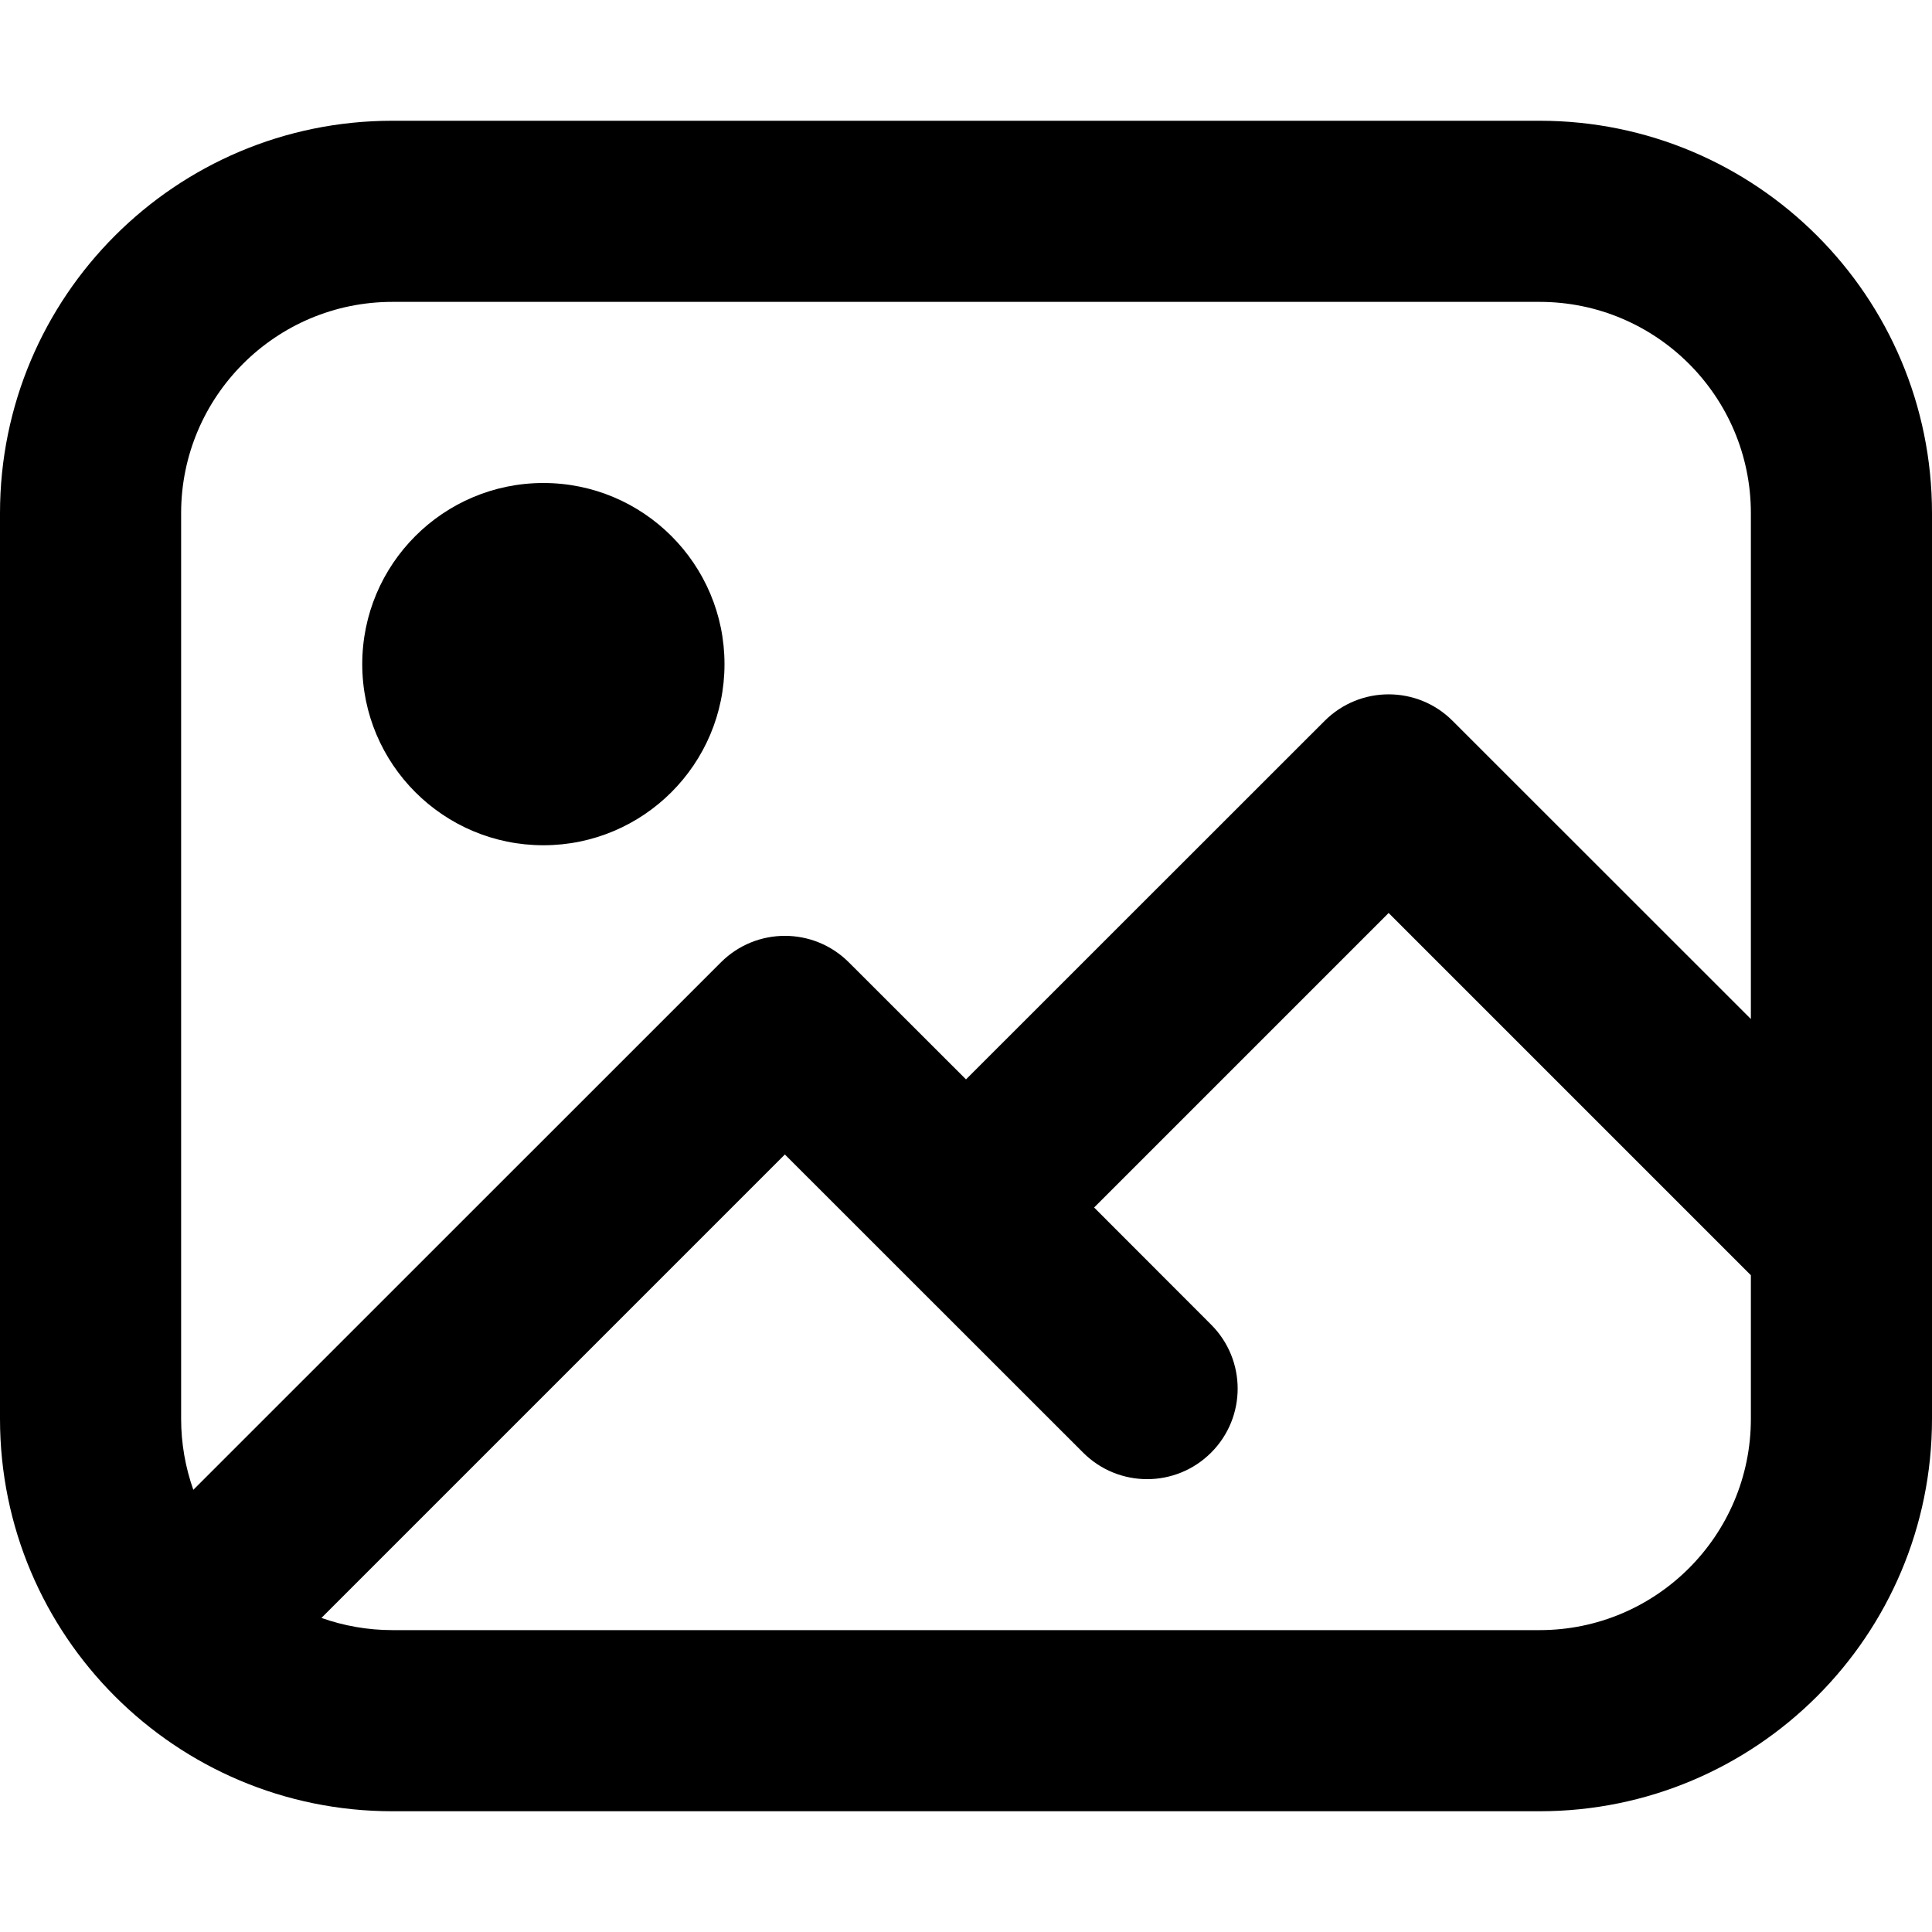
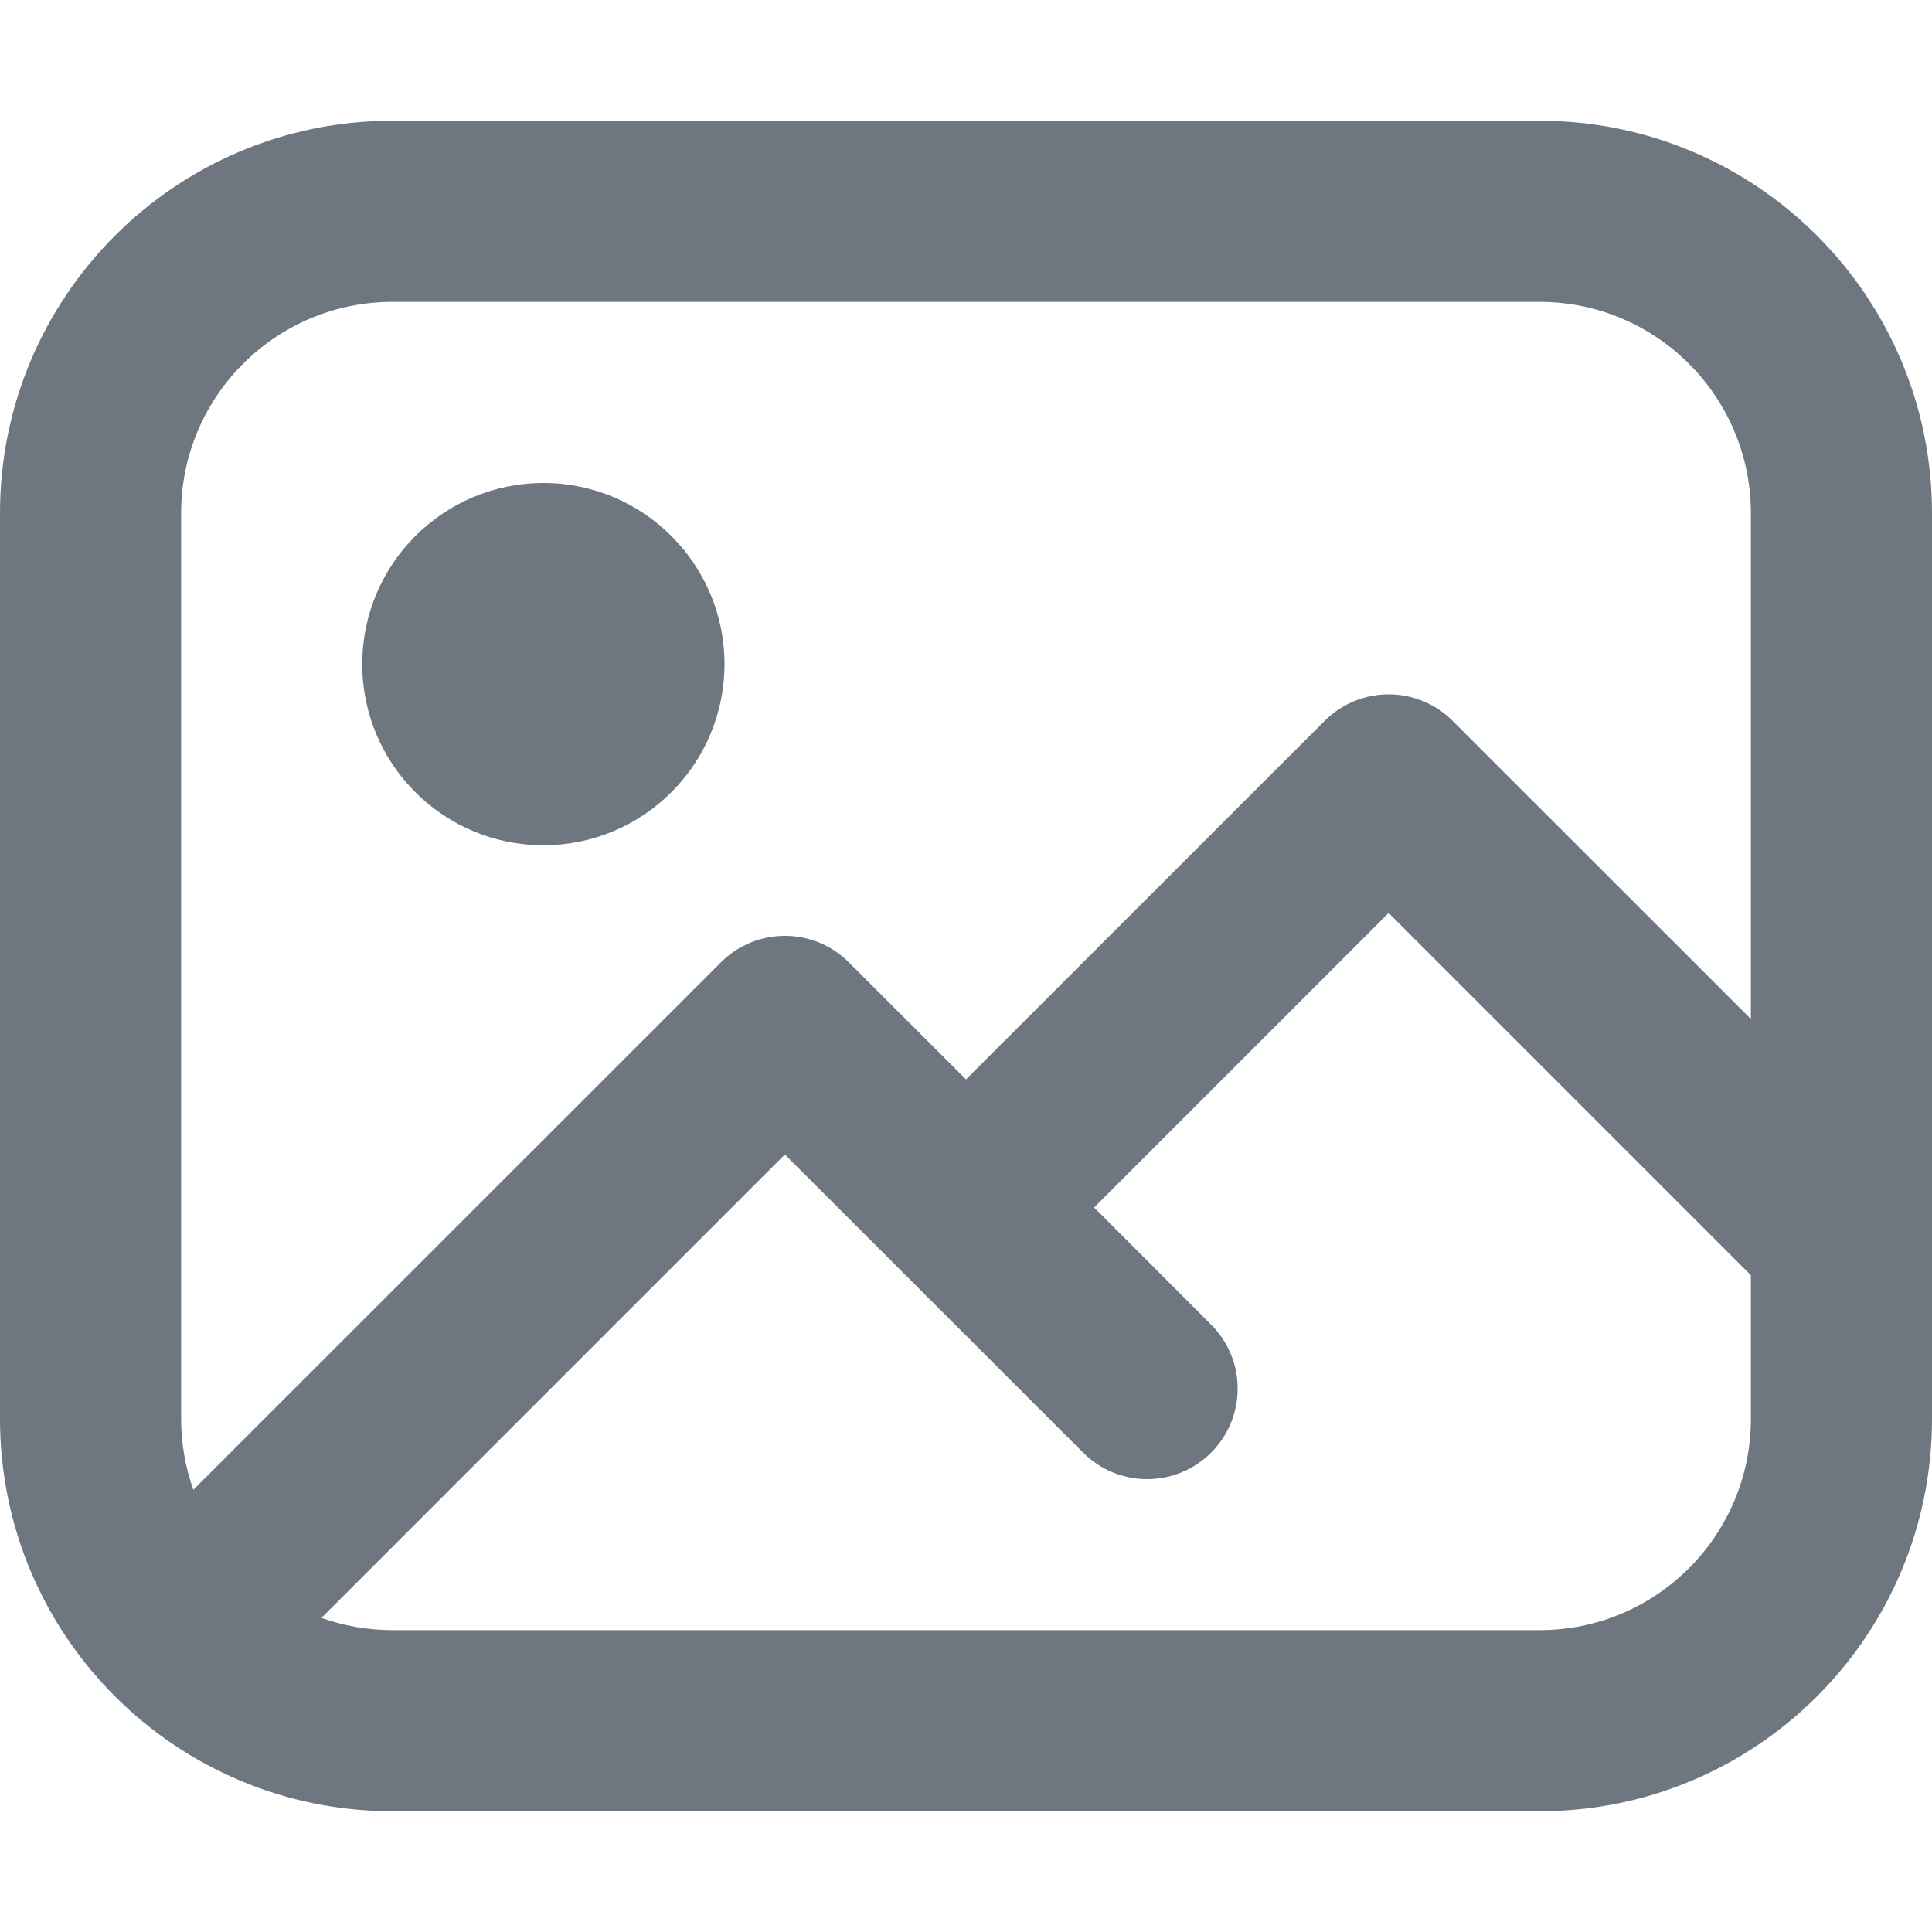
<svg xmlns="http://www.w3.org/2000/svg" width="16" height="16" viewBox="0 0 16 16" fill="none">
-   <path d="M4.5 7C5.328 7 6 6.328 6 5.5C6 4.672 5.328 4 4.5 4C3.672 4 3 4.672 3 5.5C3 6.328 3.672 7 4.5 7Z" fill="currentColor" />
-   <path fill-rule="evenodd" clip-rule="evenodd" d="M3.25 1C1.455 1 0 2.455 0 4.25V11.75C0 13.545 1.455 15 3.25 15H12.75C14.545 15 16 13.545 16 11.75V10.259C16 10.253 16 10.247 16 10.241V4.25C16 2.455 14.545 1 12.75 1H3.25ZM14.5 8.439V4.25C14.5 3.284 13.716 2.5 12.75 2.5H3.25C2.284 2.5 1.5 3.284 1.5 4.25V11.75C1.5 11.956 1.536 12.154 1.601 12.338L5.97 7.97C6.263 7.677 6.737 7.677 7.03 7.97L8 8.939L10.97 5.97C11.263 5.677 11.738 5.677 12.03 5.97L14.5 8.439ZM9.061 10L10.03 10.97C10.323 11.263 10.323 11.737 10.03 12.03C9.737 12.323 9.263 12.323 8.97 12.03L6.5 9.561L2.662 13.399C2.846 13.464 3.044 13.5 3.25 13.5H12.75C13.716 13.5 14.5 12.716 14.5 11.75V10.561L11.5 7.561L9.061 10Z" fill="currentColor" />
+   <path d="M4.5 7C5.328 7 6 6.328 6 5.5C6 4.672 5.328 4 4.5 4C3.672 4 3 4.672 3 5.5C3 6.328 3.672 7 4.5 7Z" fill="#6e7780" />
+   <path fill-rule="evenodd" clip-rule="evenodd" d="M3.25 1C1.455 1 0 2.455 0 4.25V11.75C0 13.545 1.455 15 3.25 15H12.75C14.545 15 16 13.545 16 11.75V10.259C16 10.253 16 10.247 16 10.241V4.25C16 2.455 14.545 1 12.75 1H3.25ZM14.5 8.439V4.25C14.5 3.284 13.716 2.5 12.75 2.5H3.25C2.284 2.5 1.5 3.284 1.5 4.25V11.75C1.5 11.956 1.536 12.154 1.601 12.338L5.97 7.97C6.263 7.677 6.737 7.677 7.03 7.97L8 8.939L10.97 5.97C11.263 5.677 11.738 5.677 12.03 5.97L14.5 8.439ZM9.061 10L10.03 10.97C10.323 11.263 10.323 11.737 10.03 12.03C9.737 12.323 9.263 12.323 8.97 12.03L6.5 9.561L2.662 13.399C2.846 13.464 3.044 13.5 3.25 13.5H12.75C13.716 13.5 14.5 12.716 14.5 11.75V10.561L11.5 7.561L9.061 10Z" fill="#6e7780" />
</svg>
